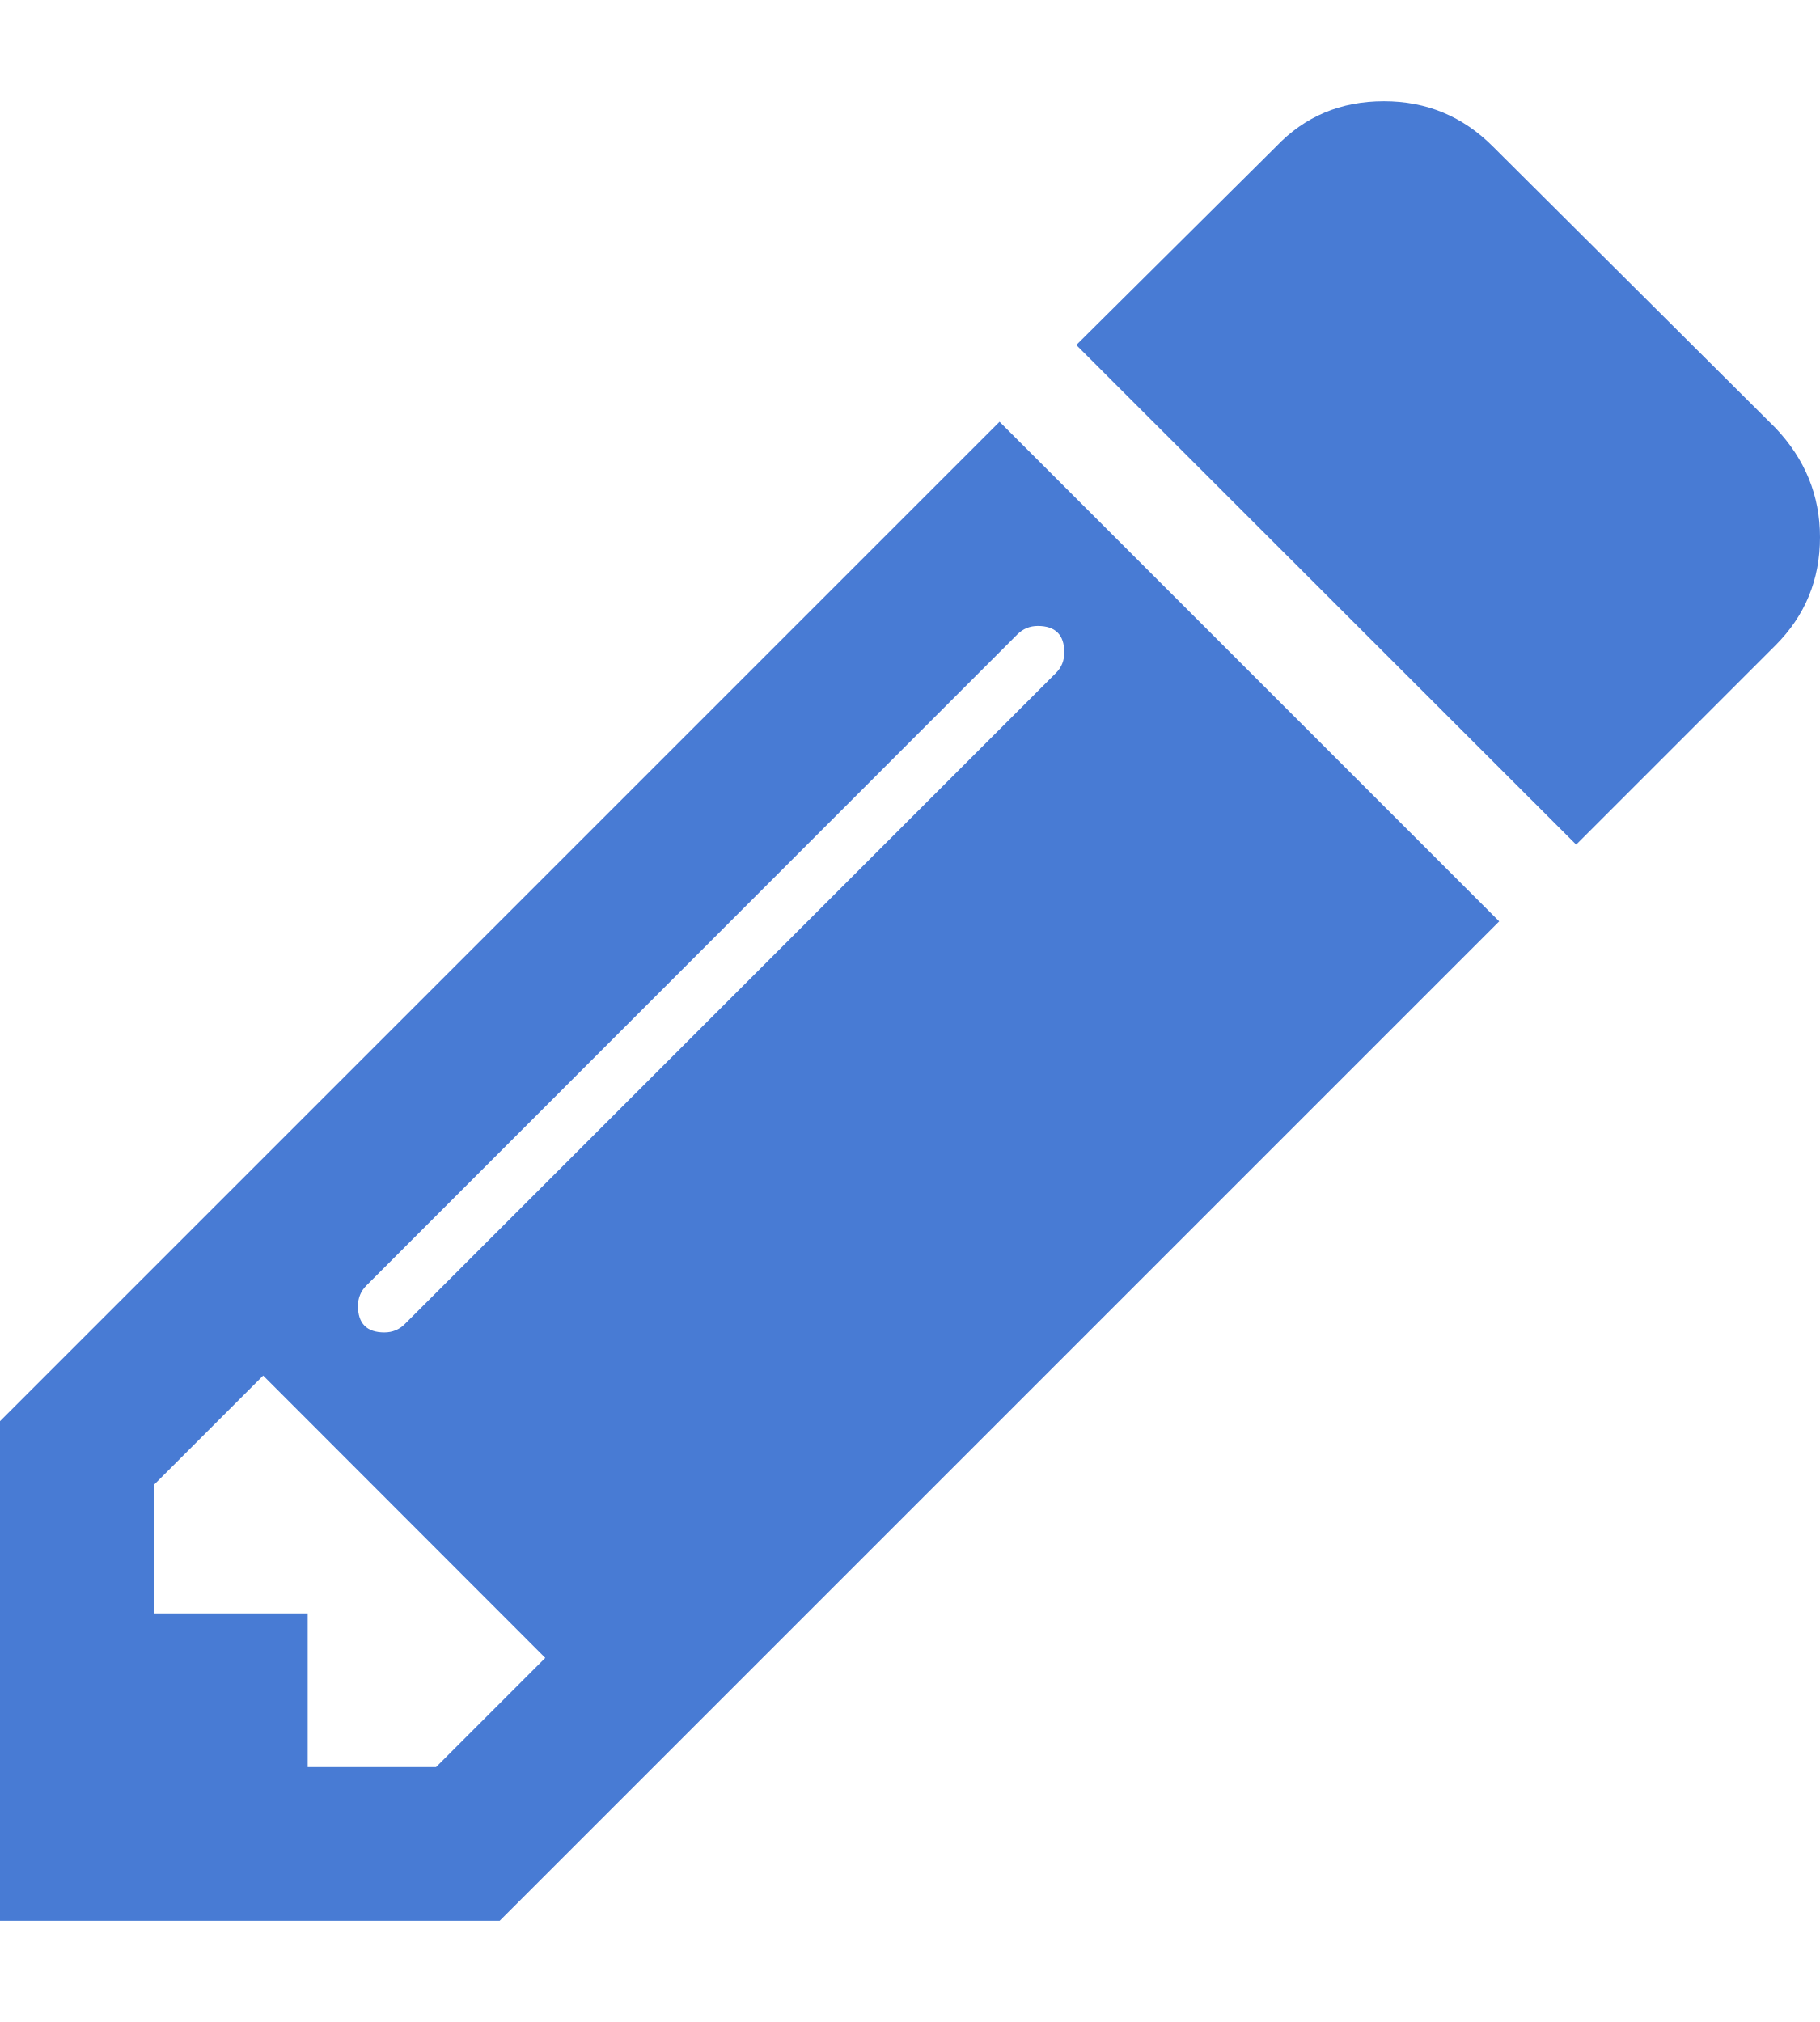
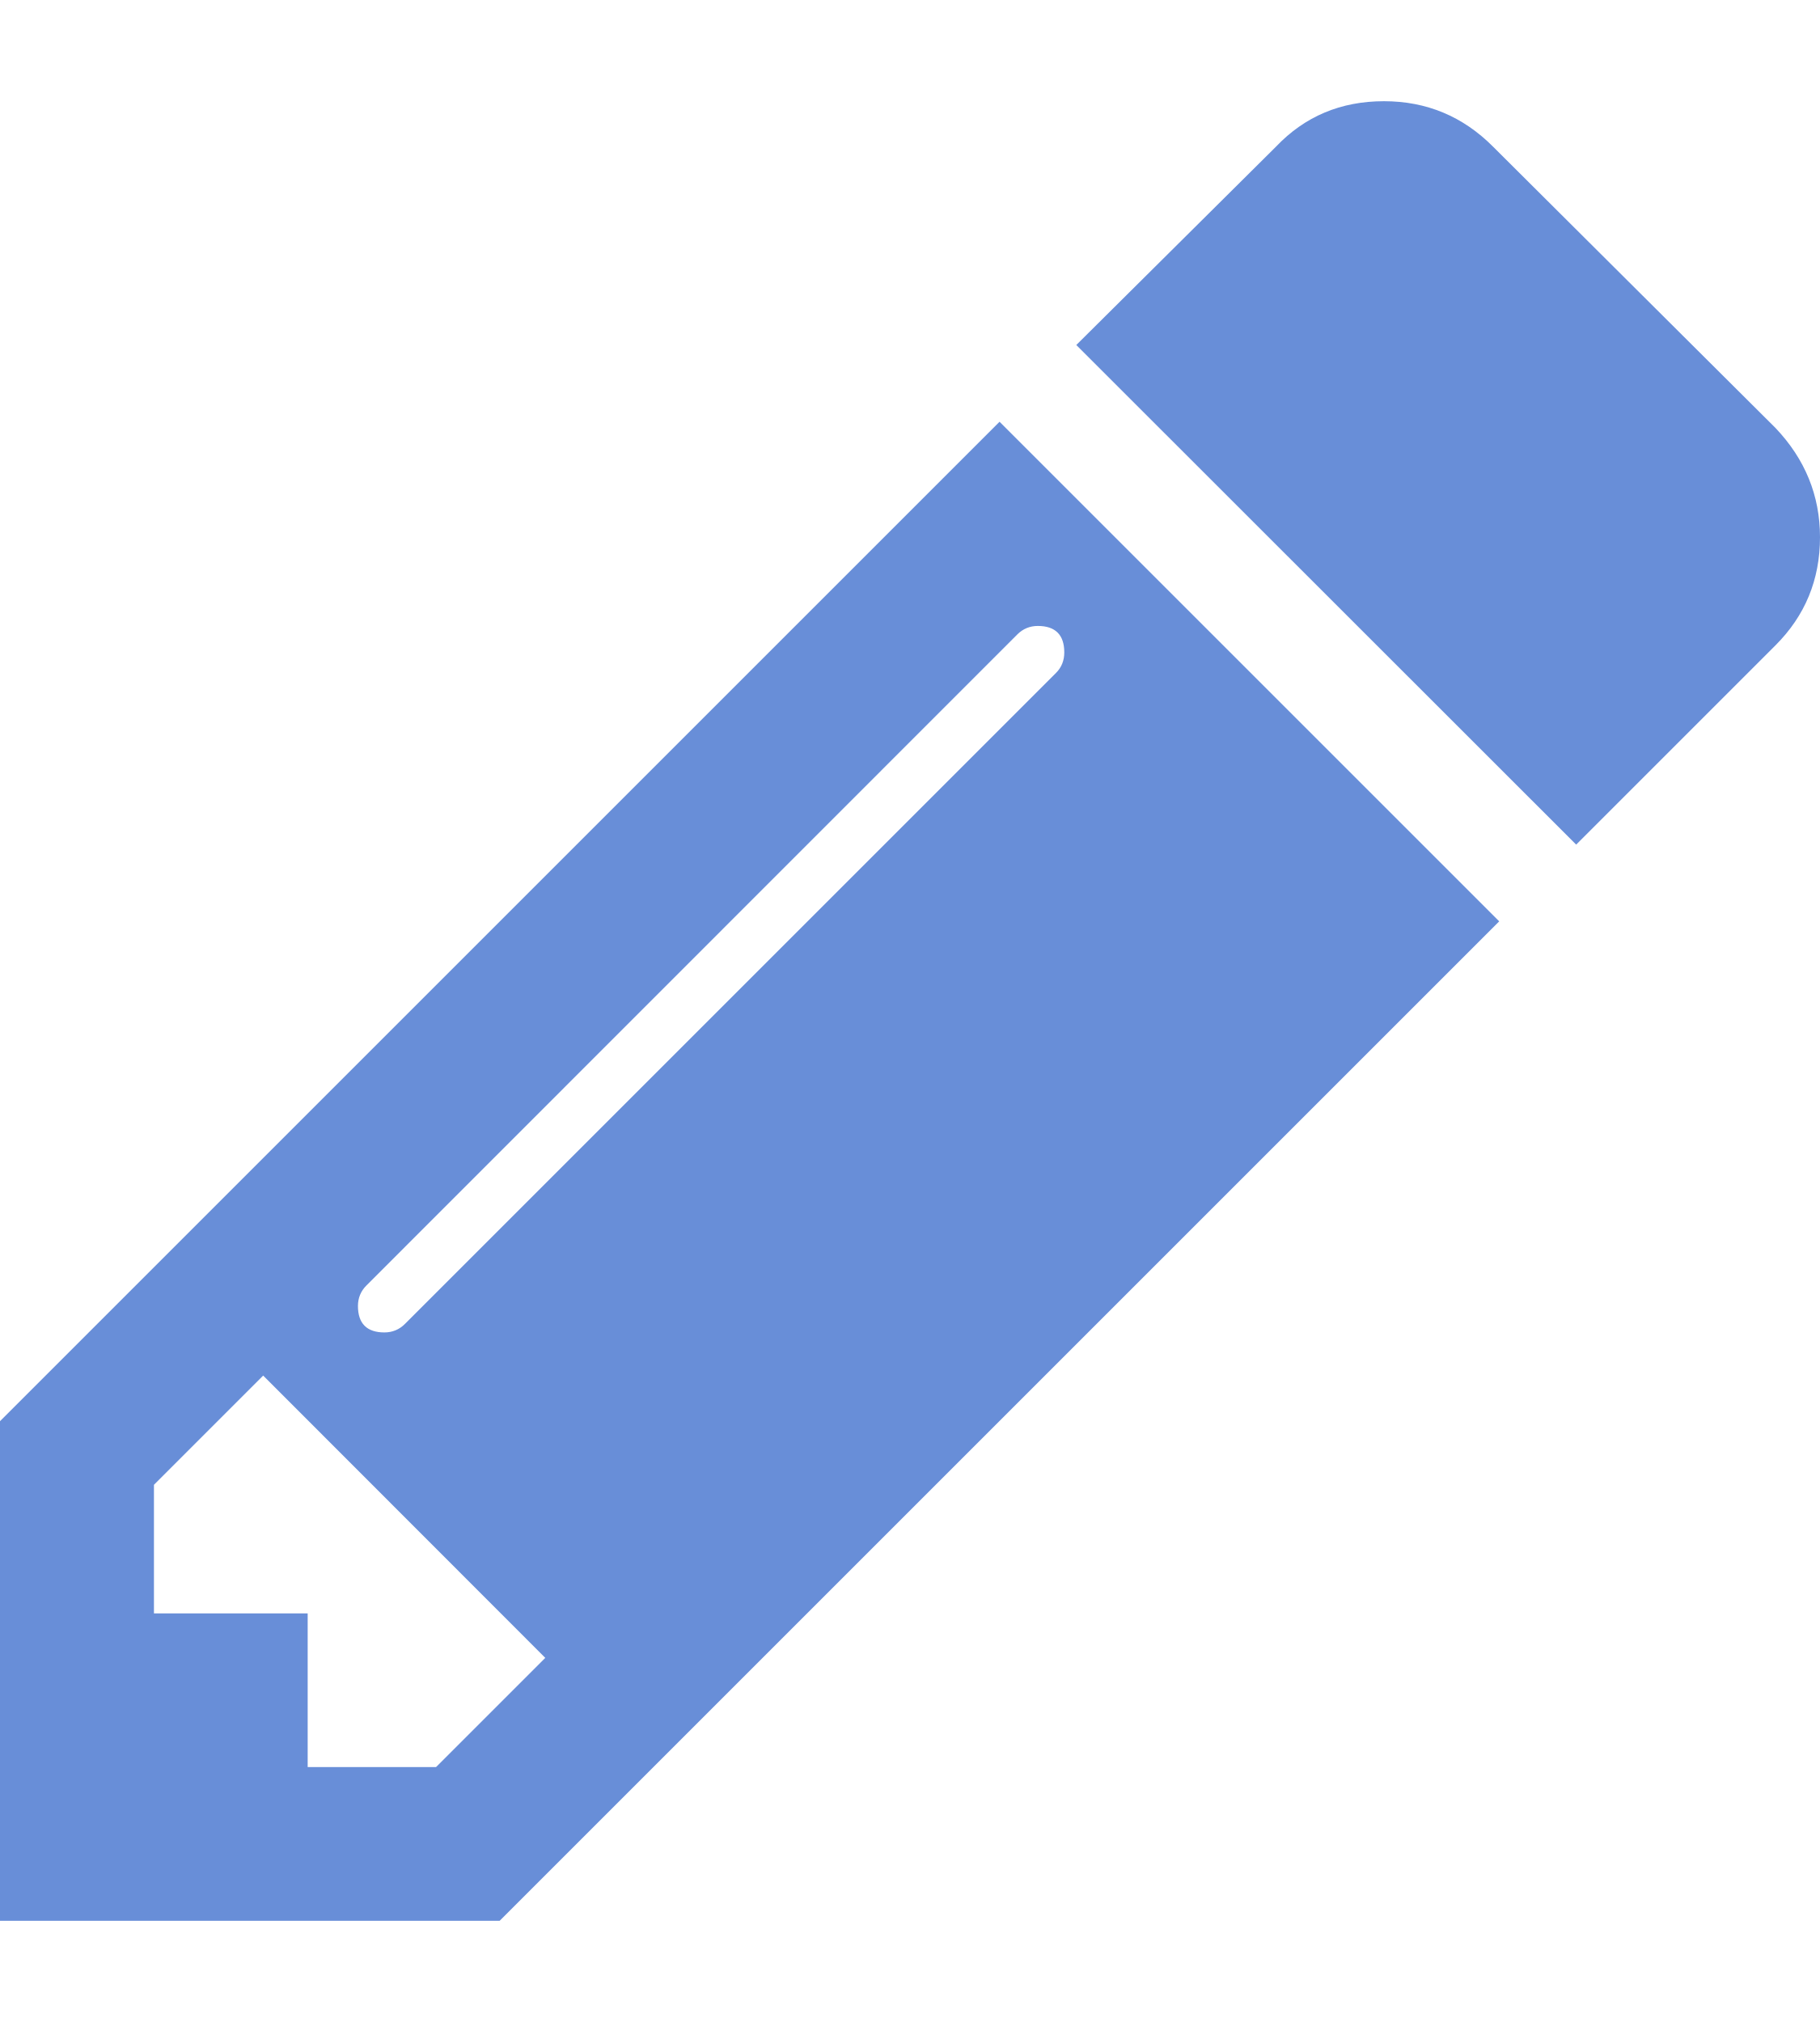
<svg xmlns="http://www.w3.org/2000/svg" version="1.1" id="Calque_1" x="0px" y="0px" viewBox="0 0 818.1 909" style="enable-background:new 0 0 818.1 909;" xml:space="preserve">
  <style type="text/css">
- 	.st0{fill:#487BD4;}
+ 	.st0{fill:#688ED8;}
</style>
-   <path class="st0" d="M196,794.4l49.1-49.1L118.3,618.4l-49.1,49.1v57.8h69.1v69.1H196z M478.4,293.3c0-7.9-4-11.9-11.9-11.9  c-3.6,0-6.7,1.3-9.2,3.8L164.7,577.9c-2.5,2.5-3.8,5.6-3.8,9.2c0,7.9,4,11.9,11.9,11.9c3.6,0,6.7-1.3,9.2-3.8l292.7-292.7  C477.2,300,478.4,296.9,478.4,293.3z M449.3,189.6l224.6,224.6L224.6,863.5H0V638.9L449.3,189.6z M818.1,241.5  c0,19.1-6.7,35.3-20,48.6l-89.6,89.6L483.8,155.1L573.5,66c13-13.7,29.2-20.5,48.6-20.5c19.1,0,35.5,6.8,49.1,20.5l126.9,126.4  C811.4,206.4,818.1,222.8,818.1,241.5z" />
+   <path class="st0" d="M196,794.4l49.1-49.1L118.3,618.4l-49.1,49.1v57.8h69.1v69.1L196,794.4L196,794.4z M478.4,293.3  c0-7.9-4-11.9-11.9-11.9c-3.6,0-6.7,1.3-9.2,3.8L164.7,577.9c-2.5,2.5-3.8,5.6-3.8,9.2c0,7.9,4,11.9,11.9,11.9  c3.6,0,6.7-1.3,9.2-3.8l292.7-292.7C477.2,300,478.4,296.9,478.4,293.3z M449.3,189.6l224.6,224.6L224.6,863.5H0V638.9L449.3,189.6z   M818.1,241.5c0,19.1-6.7,35.3-20,48.6l-89.6,89.6L483.8,155.1L573.5,66c13-13.7,29.2-20.5,48.6-20.5c19.1,0,35.5,6.8,49.1,20.5  l126.9,126.4C811.4,206.4,818.1,222.8,818.1,241.5z" />
</svg>
